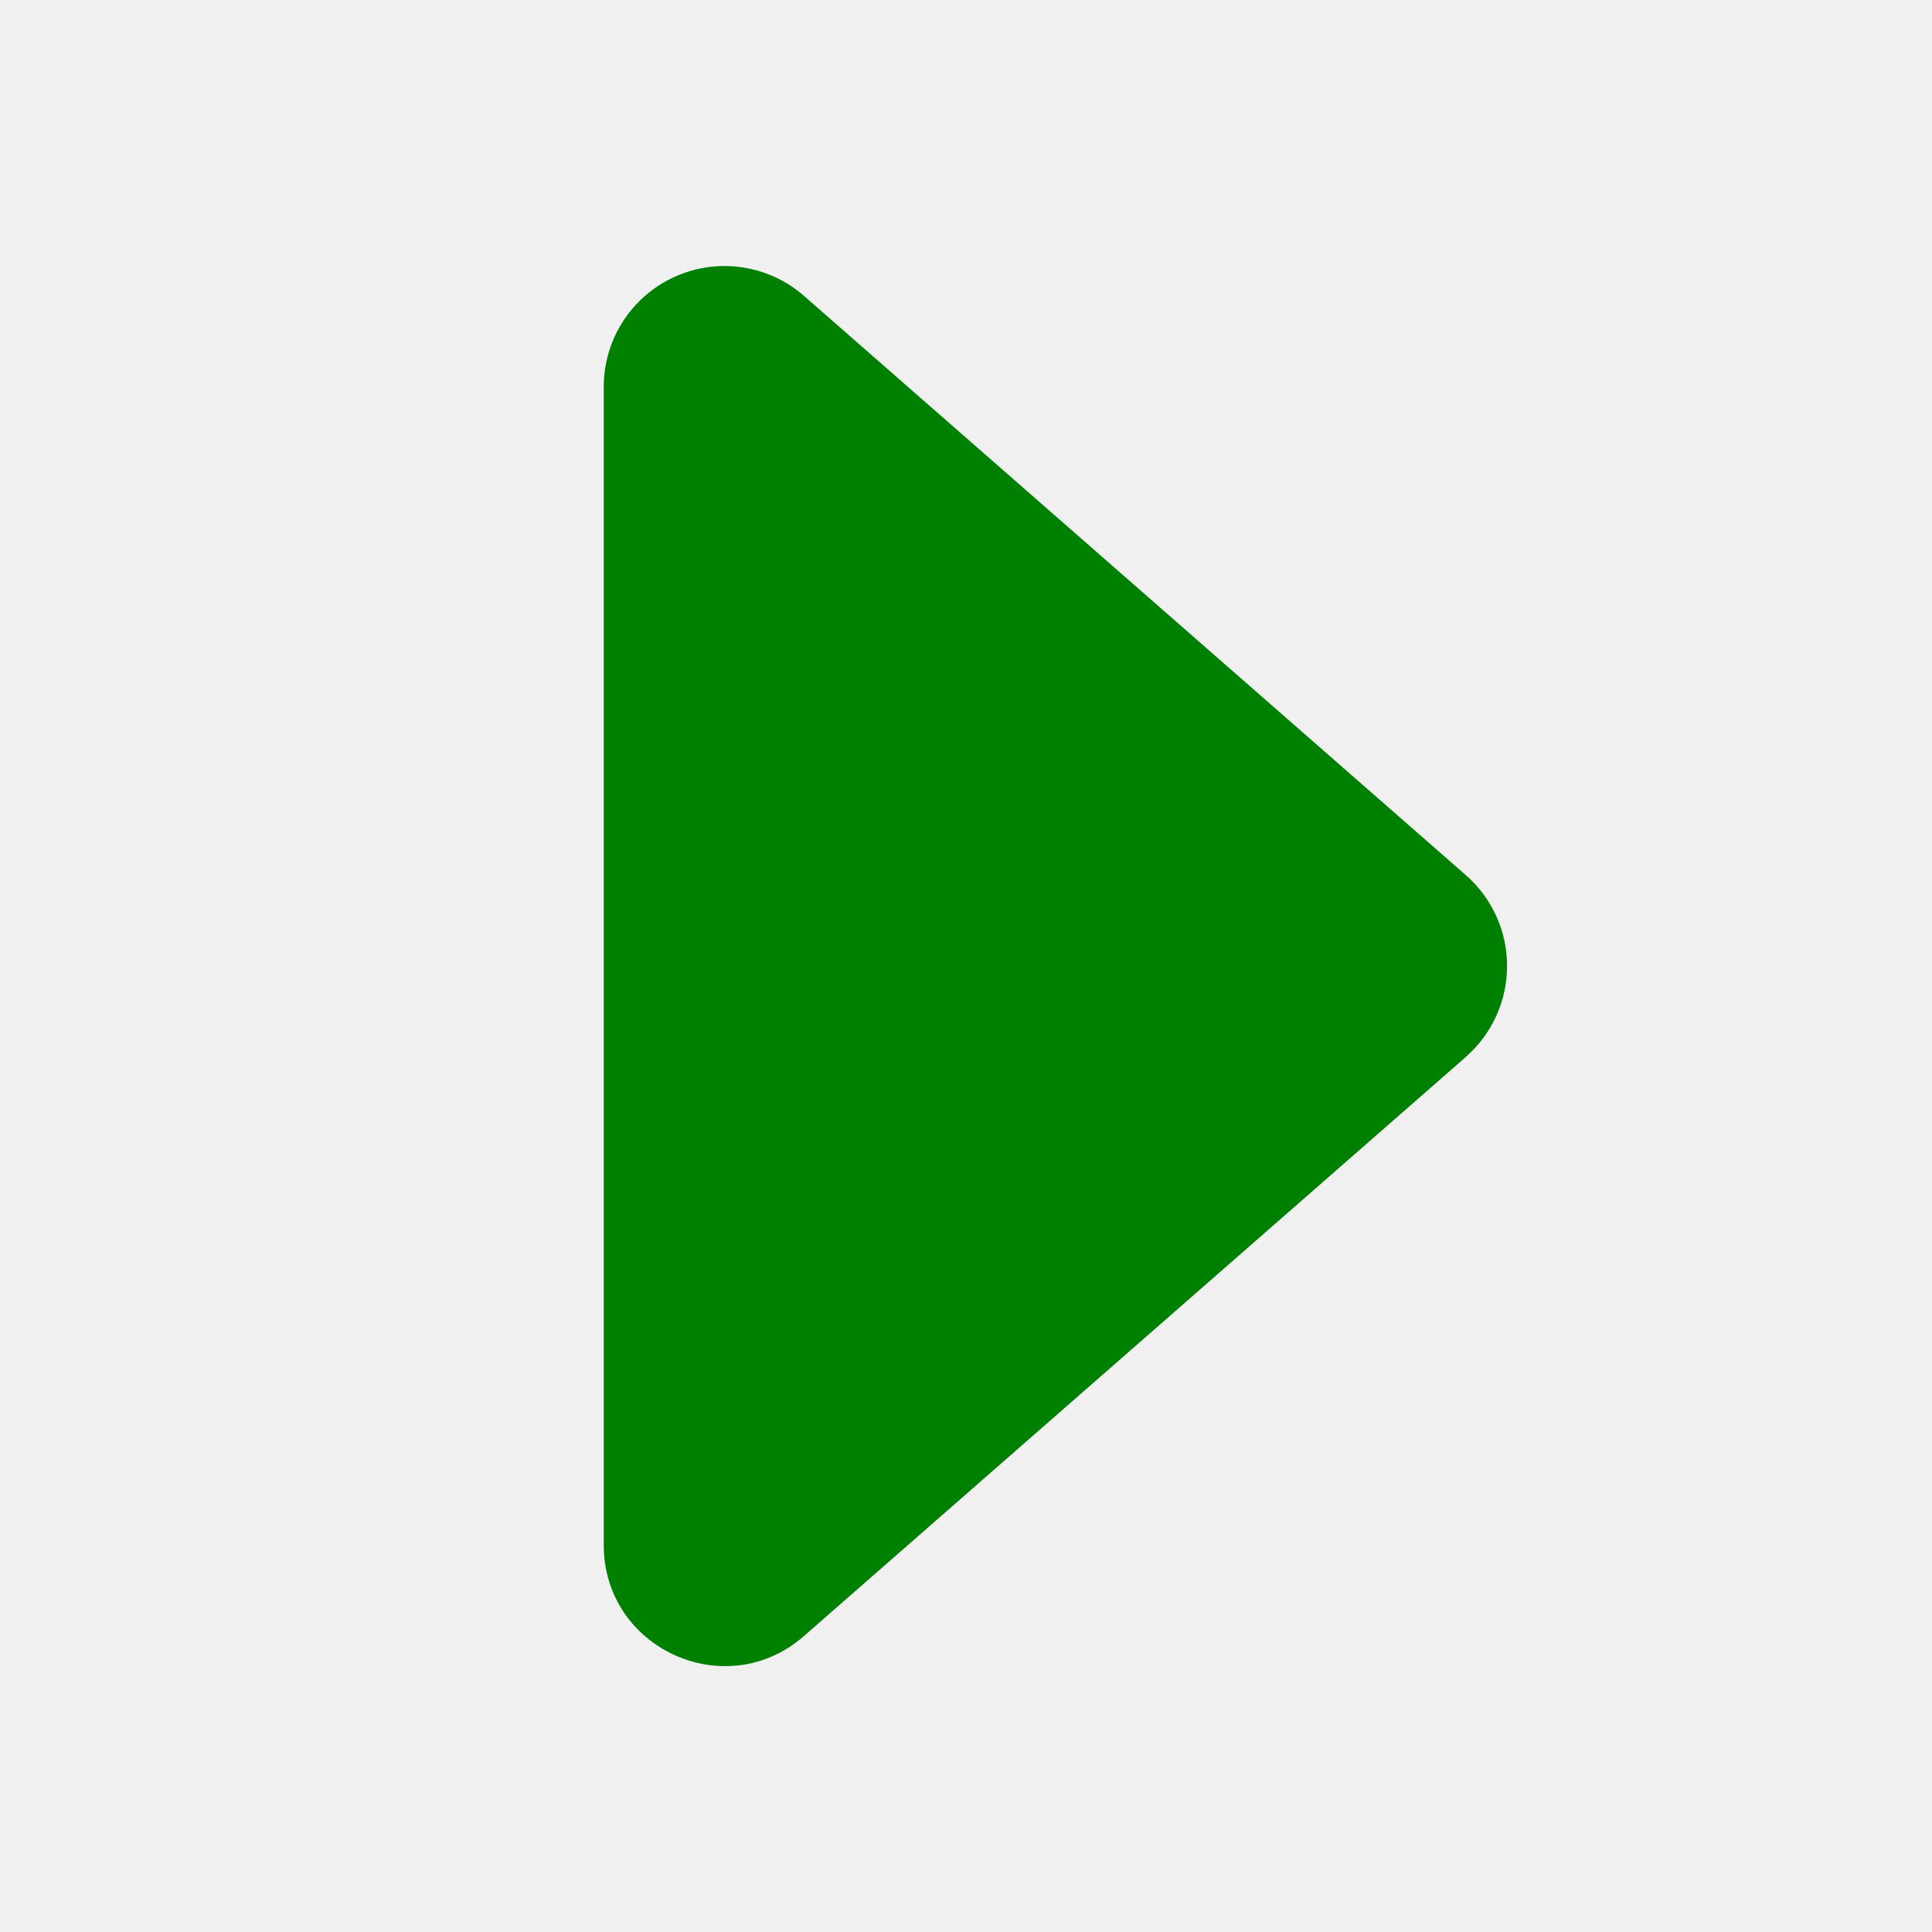
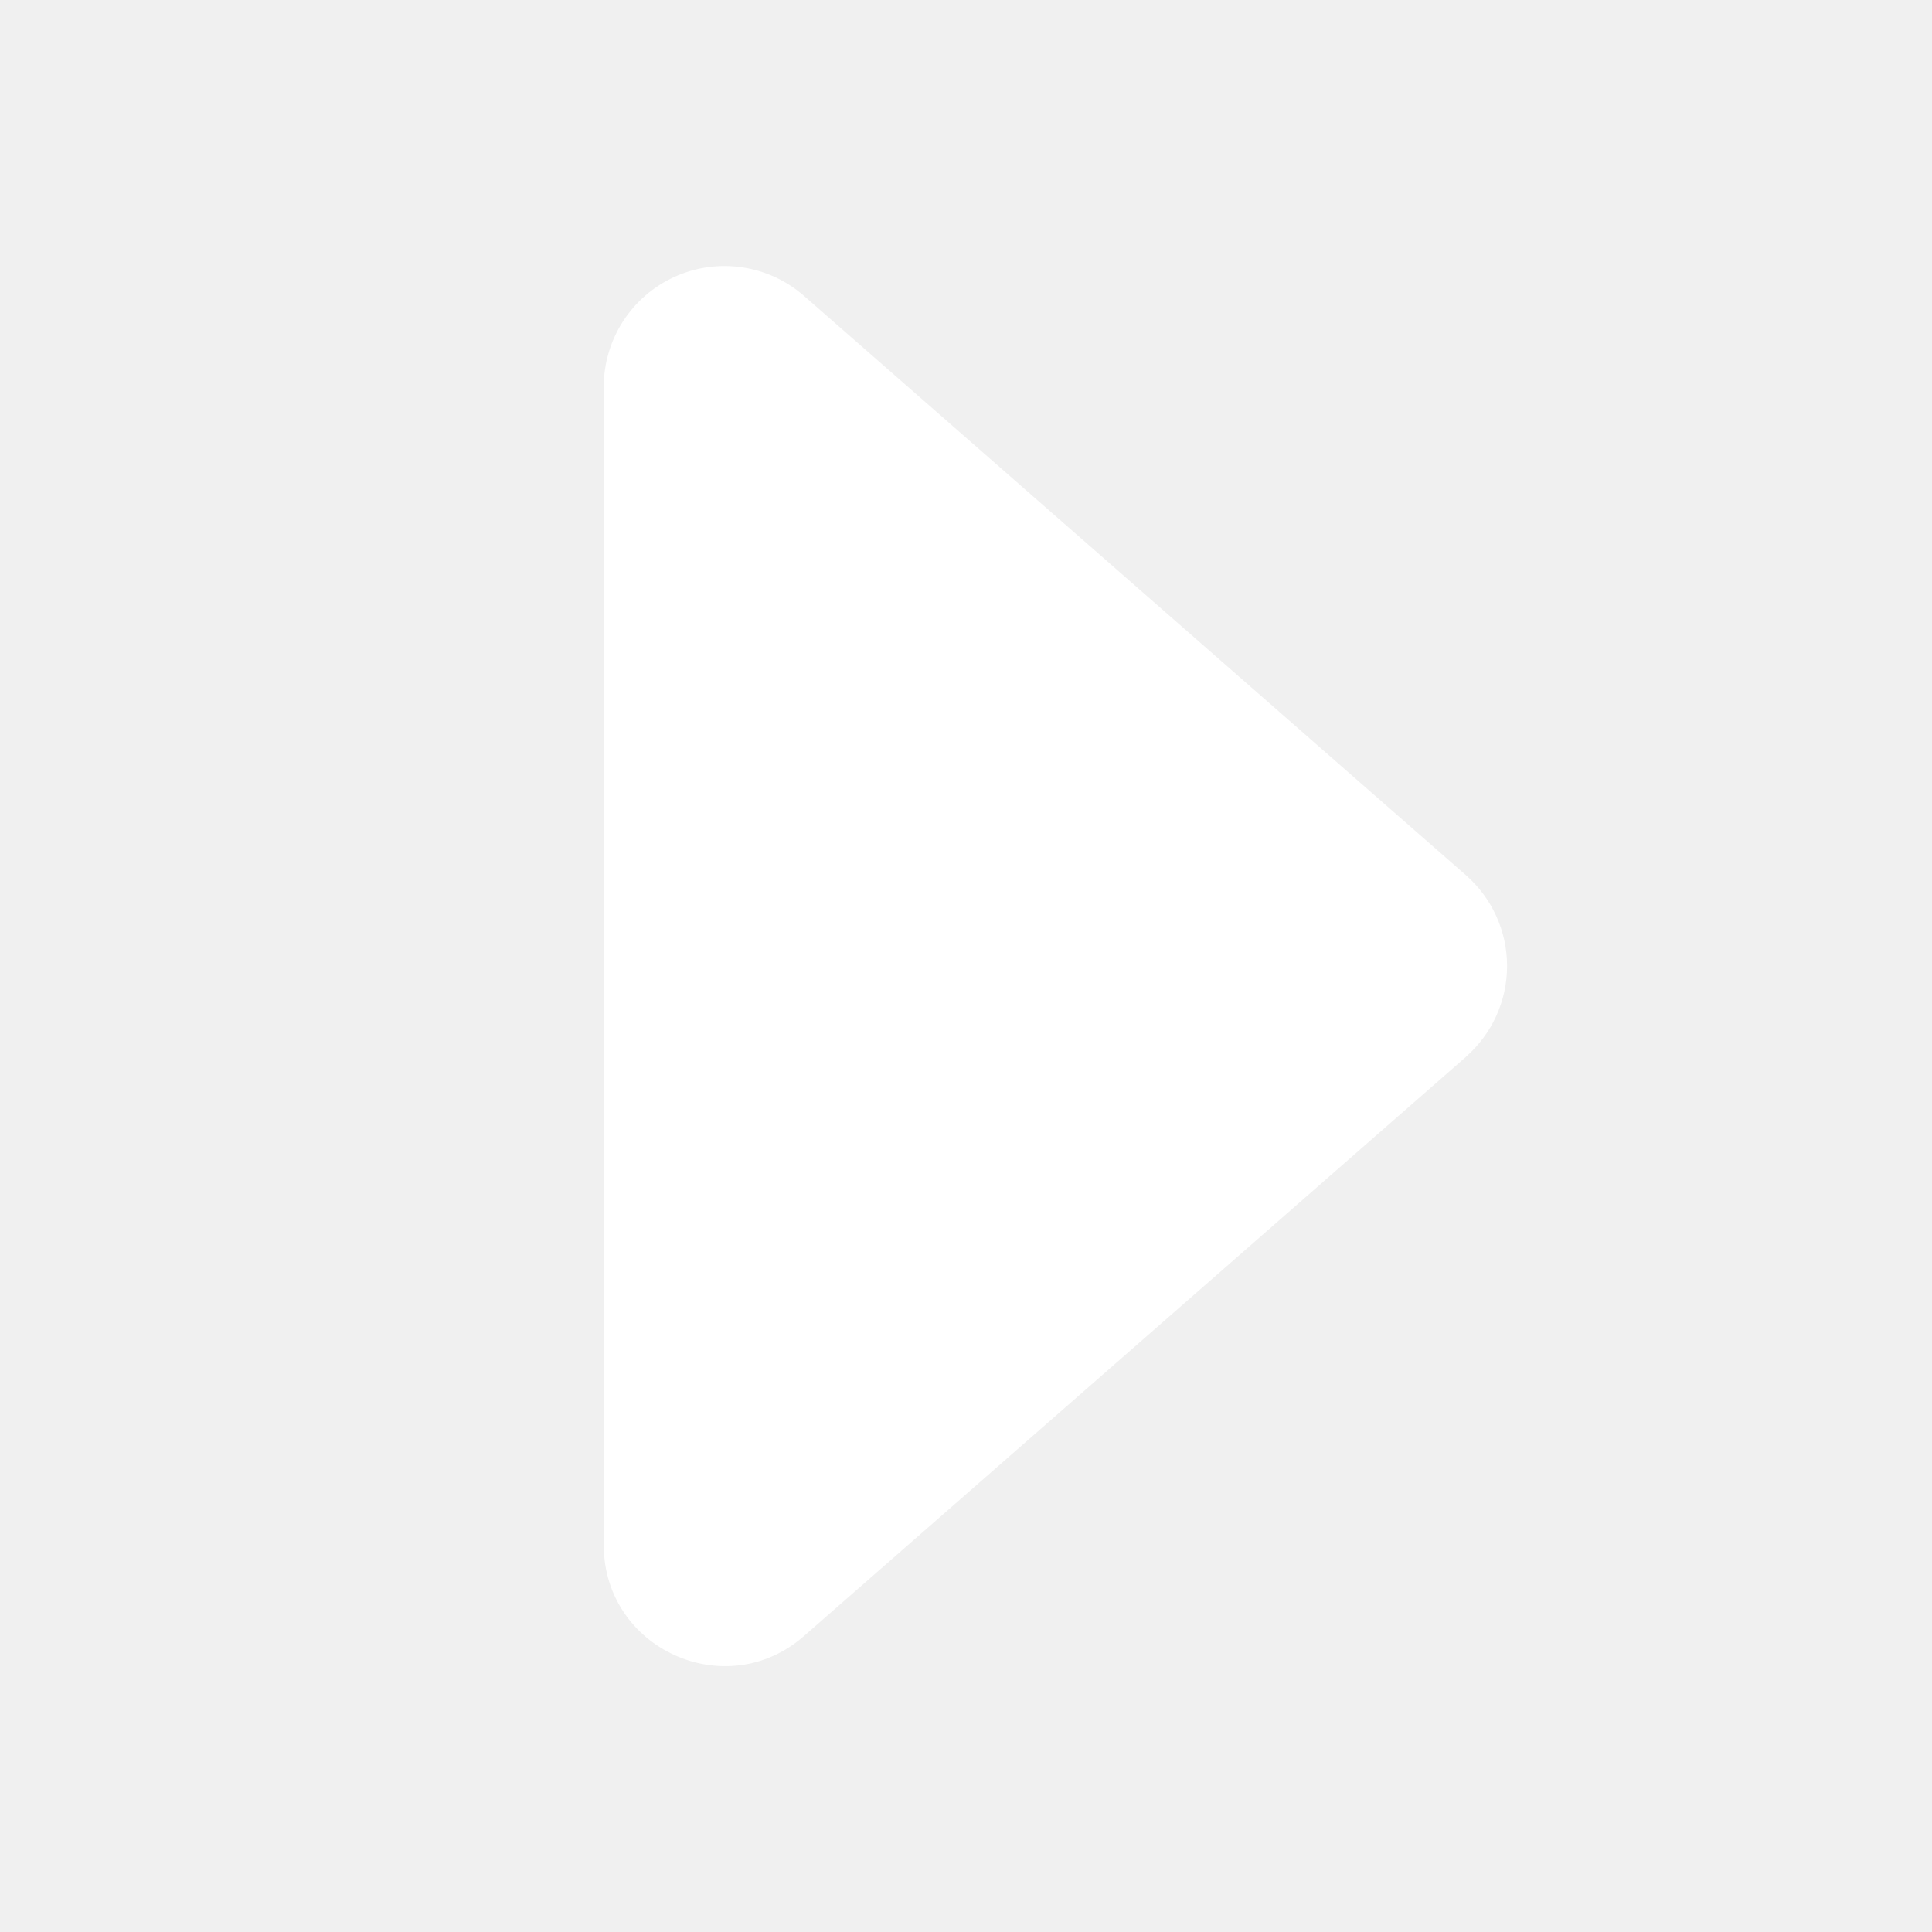
- <svg xmlns="http://www.w3.org/2000/svg" width="1em" height="1em" viewBox="0 0 16 16" class="bi bi-caret-right-fill" fill="green">
+ <svg xmlns="http://www.w3.org/2000/svg" width="1em" height="1em" viewBox="0 0 16 16" class="bi bi-caret-right-fill" fill="white">
  <path d="M12.14 8.753l-5.482 4.796c-.646.566-1.658.106-1.658-.753V3.204a1 1 0 0 1 1.659-.753l5.48 4.796a1 1 0 0 1 0 1.506z" />
</svg>
